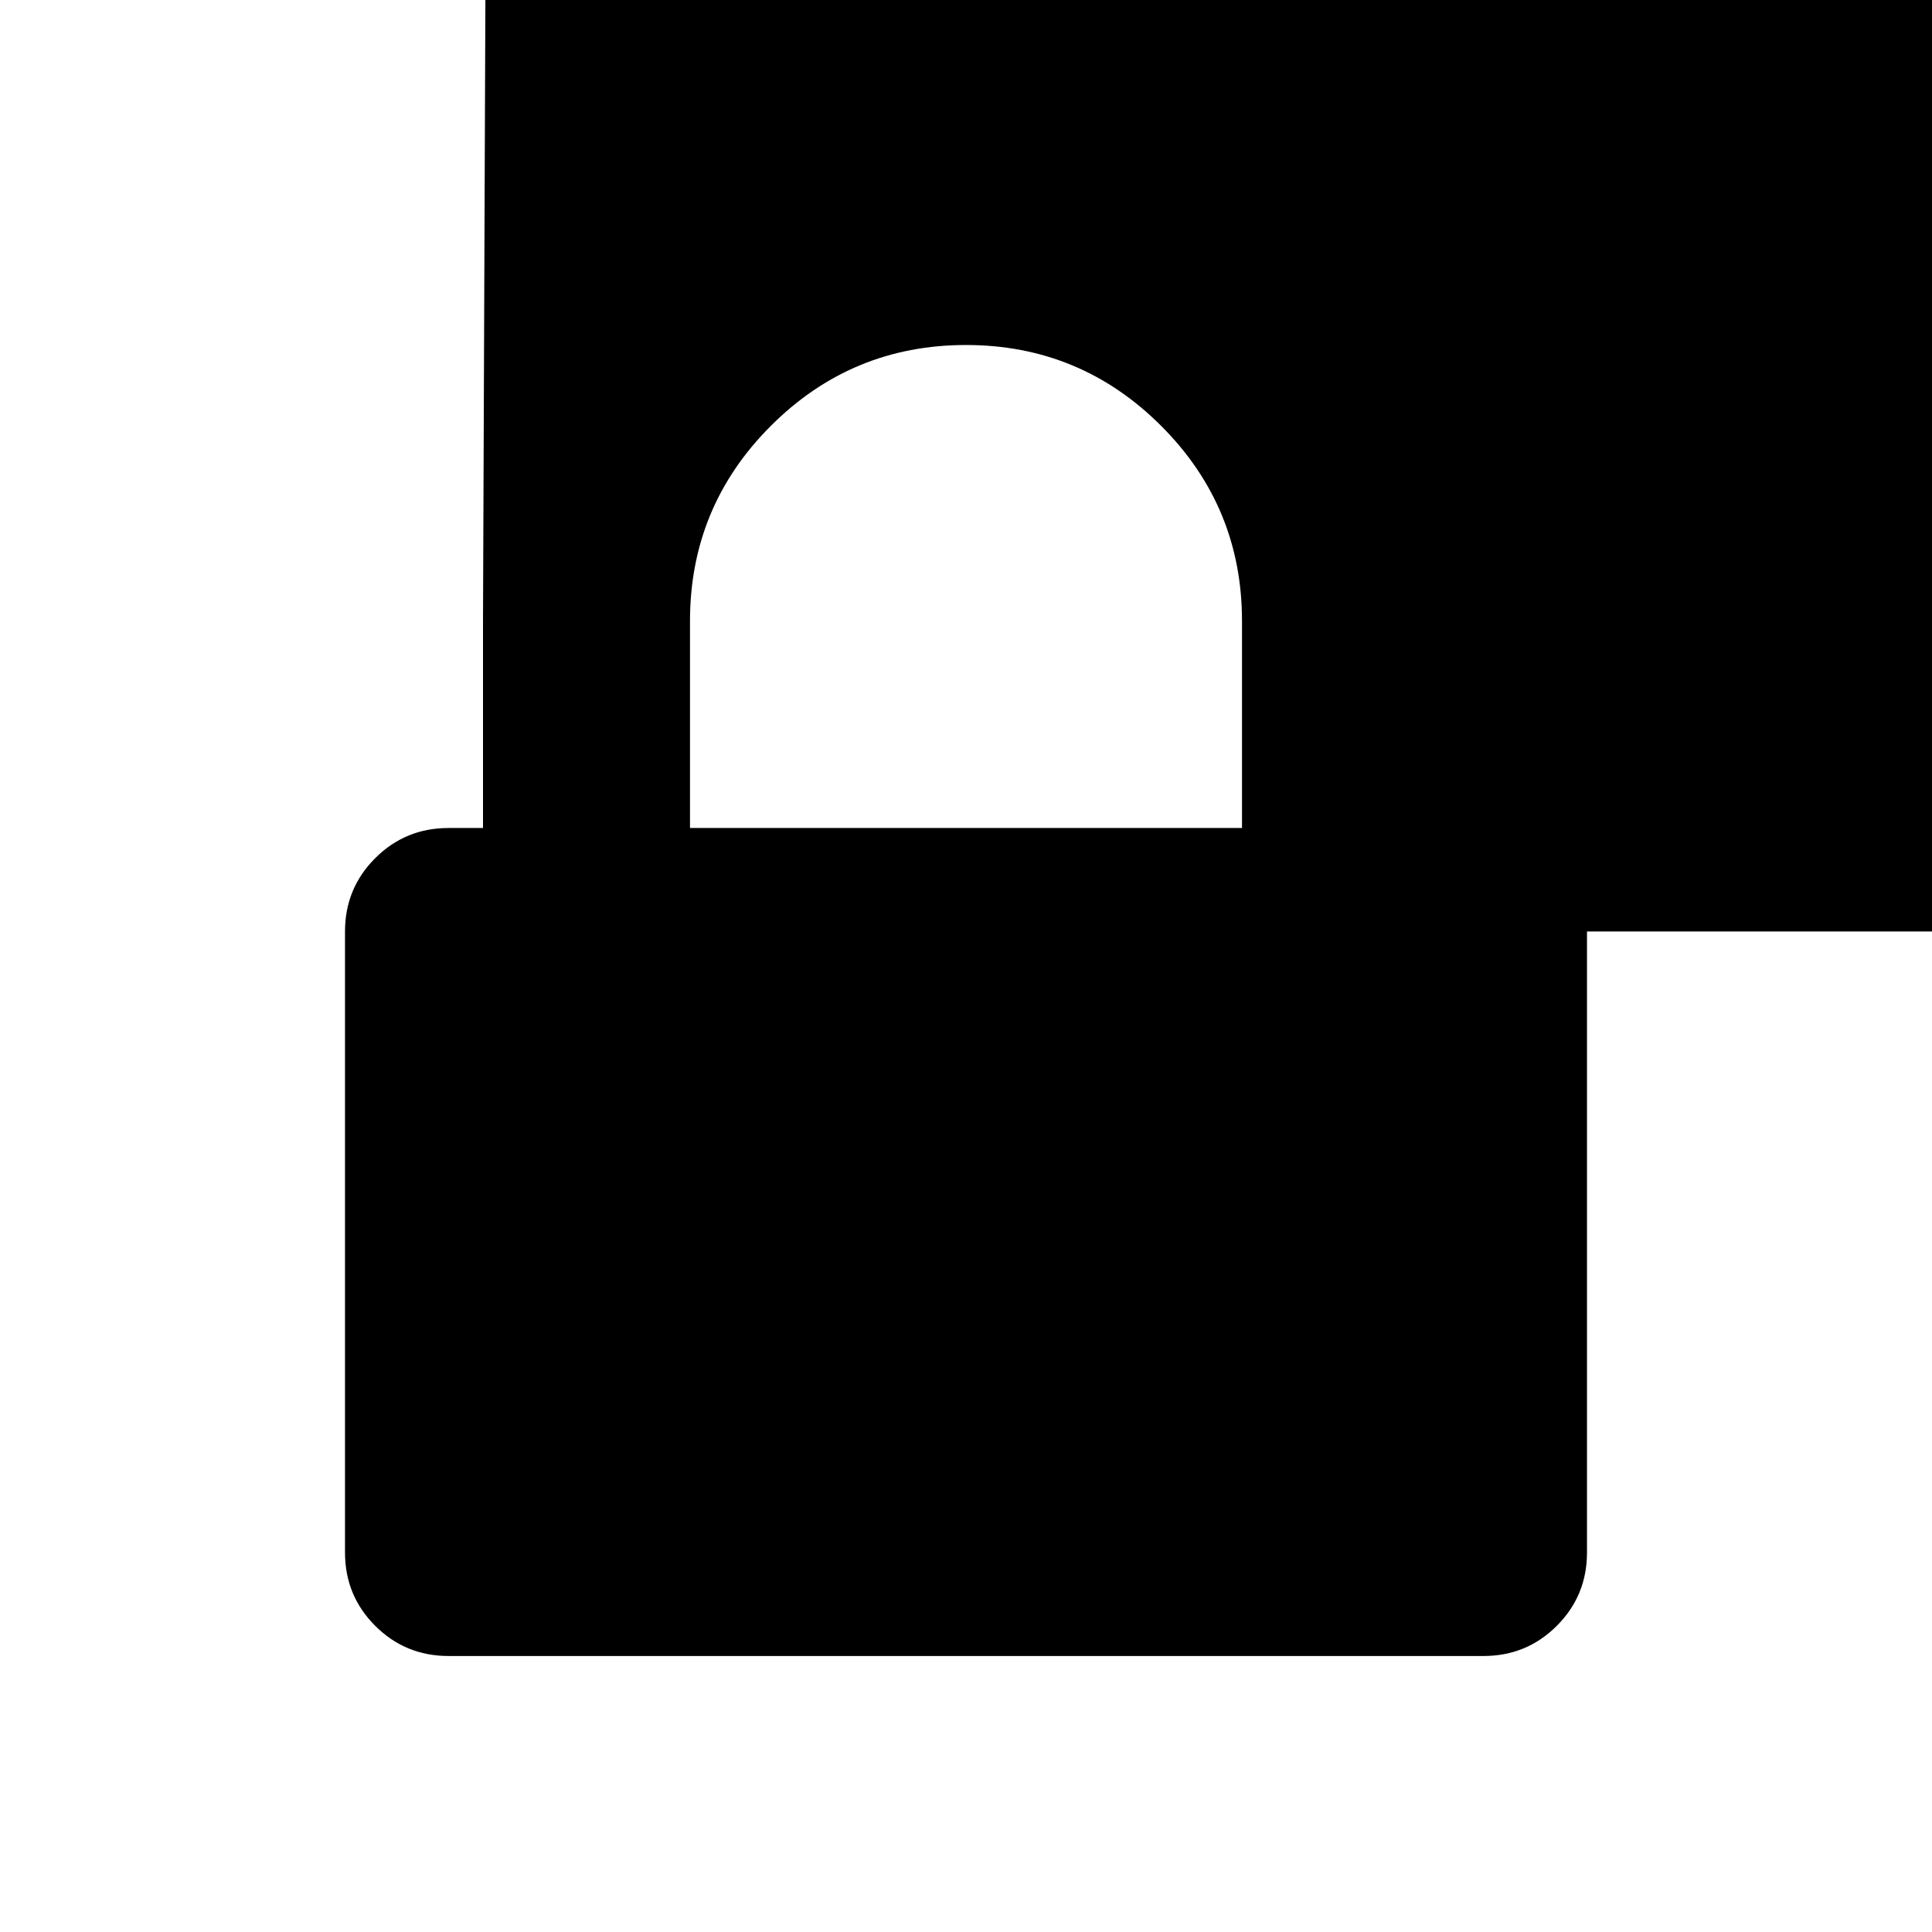
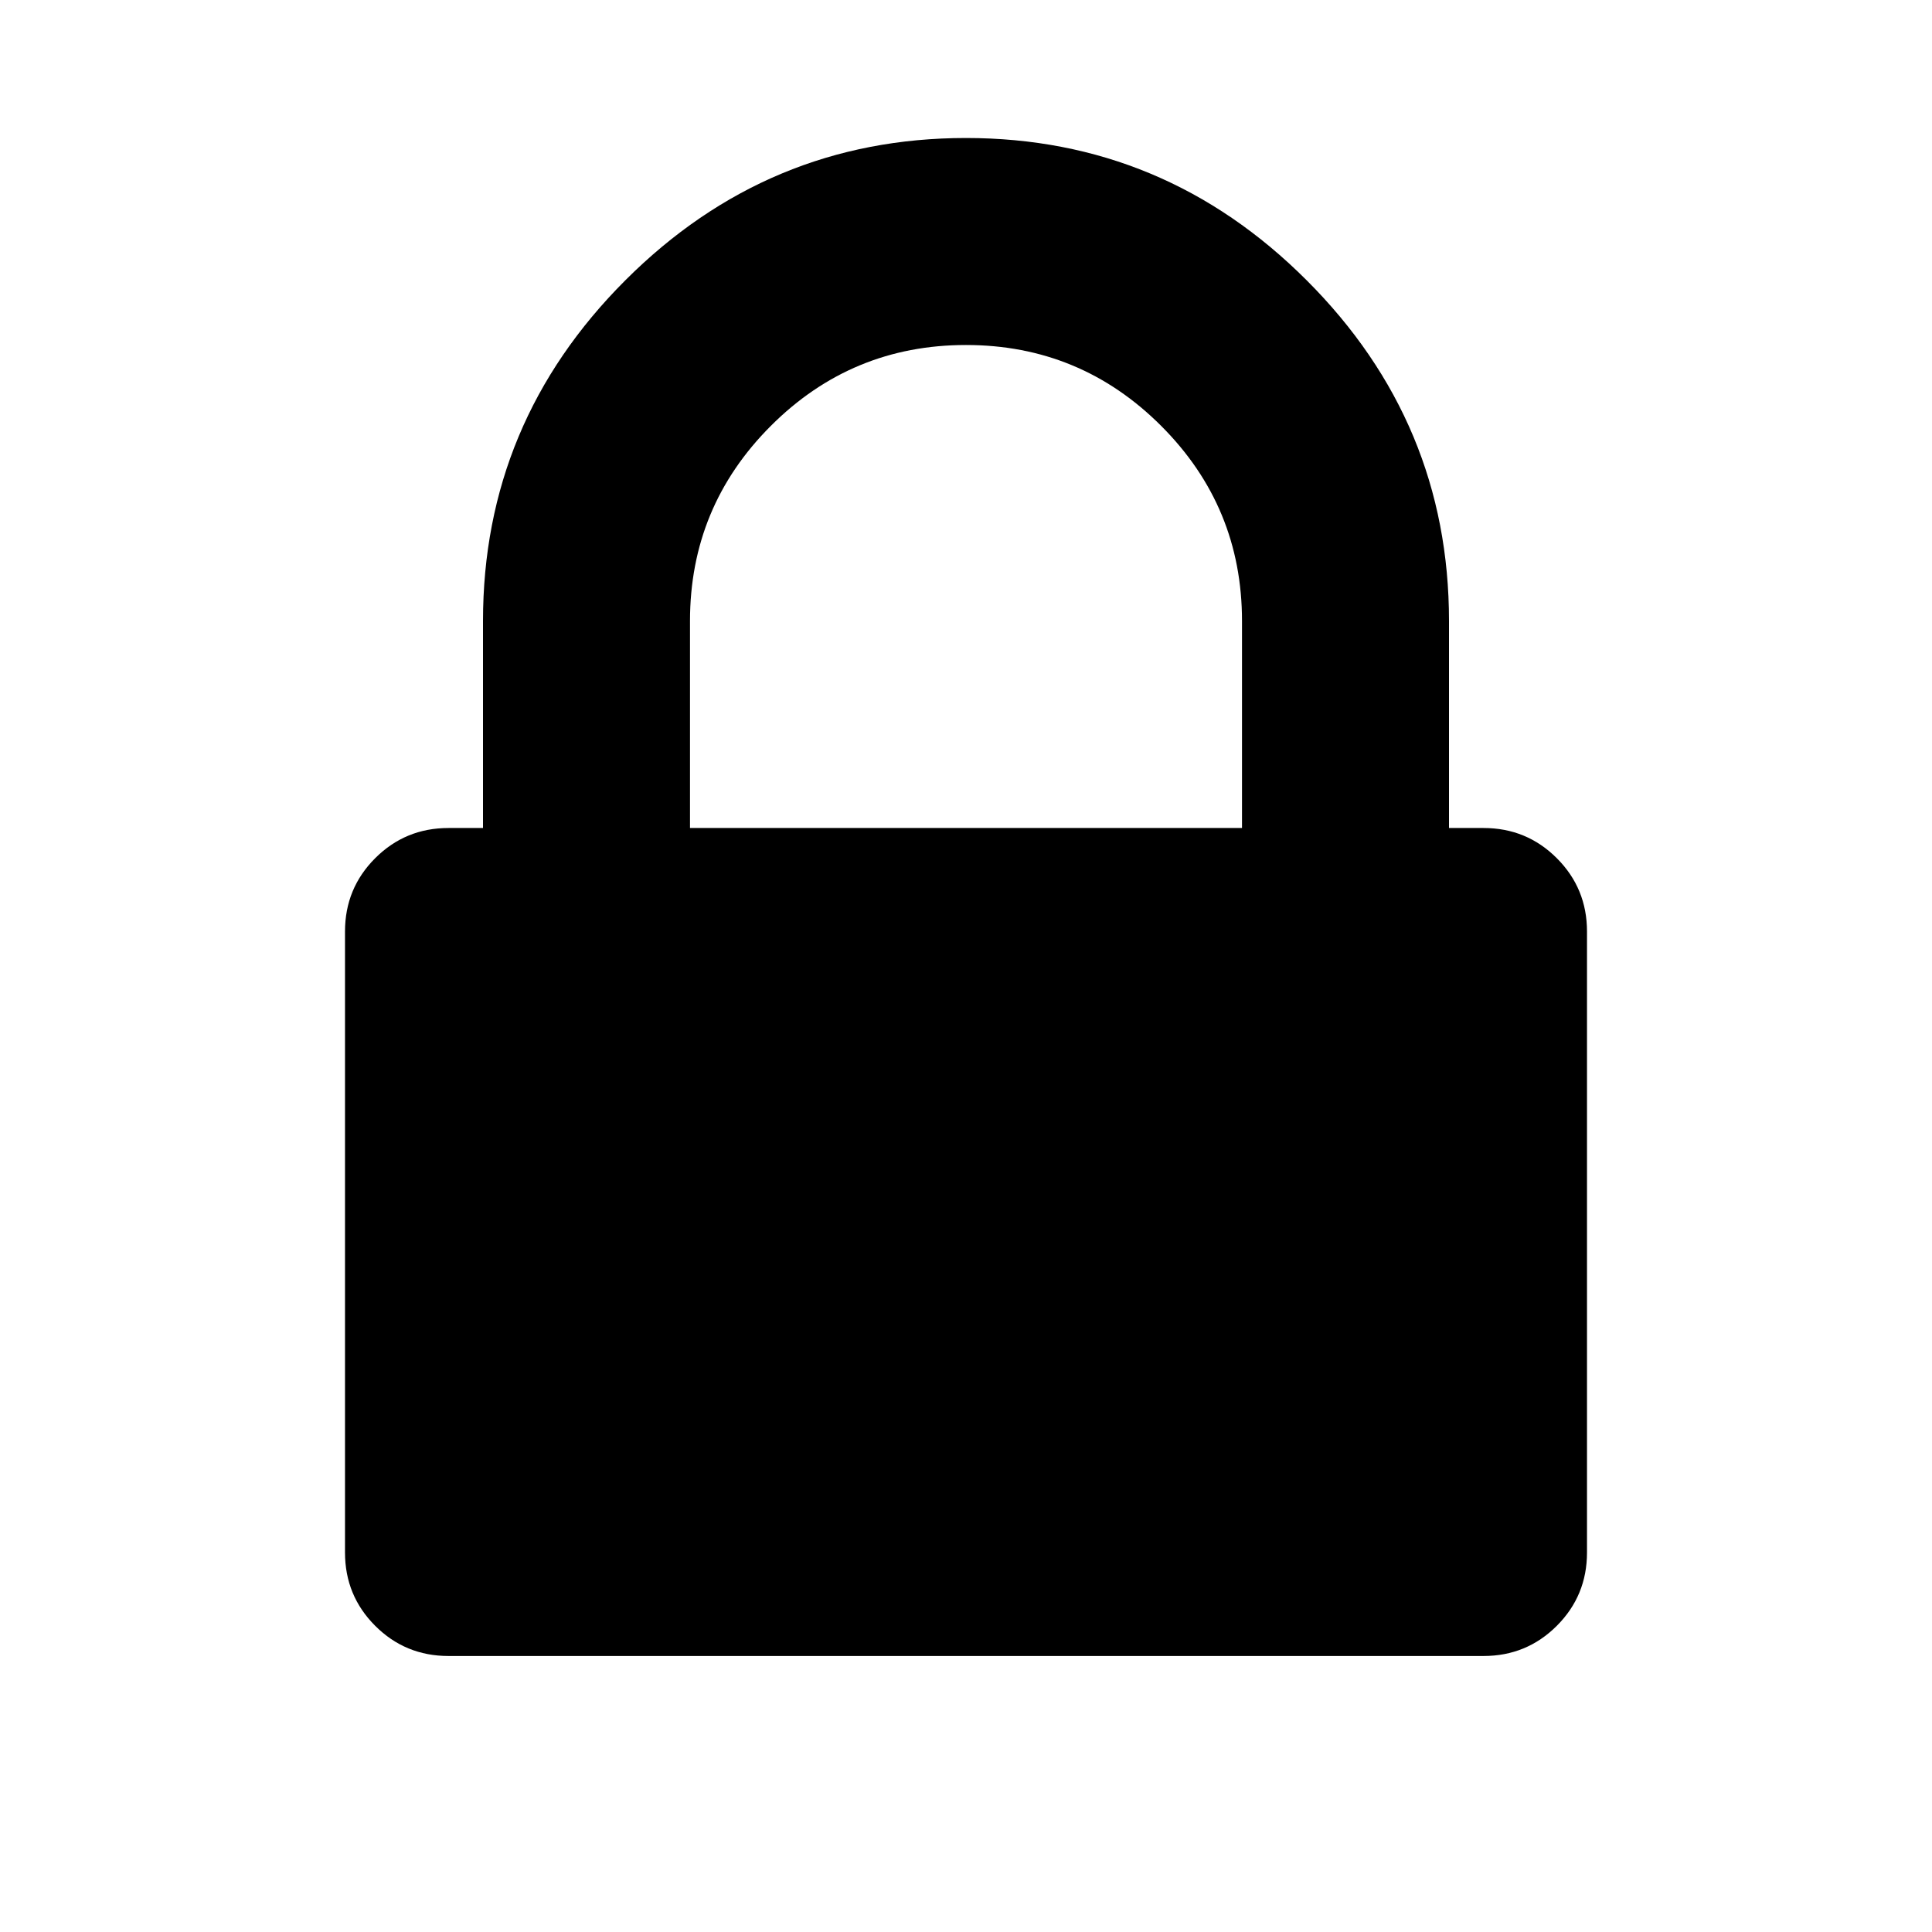
<svg xmlns="http://www.w3.org/2000/svg" width="1792" height="1792" viewBox="0 0 1792 1792">
-   <path d="M640 768h512v-192q0-106-75-181t-181-75-181 75-75 181v192zm832 96v576q0 40-28 68t-68 28h-960q-40 0-68-28t-28-68v-576q0-40 28-68t68-28h32v-192q0-184 132-31792t31792-132 31792 132 132 31792v192h32q40 0 68 28t28 68z" />
+   <path d="M640 768h512v-192q0-106-75-181t-181-75-181 75-75 181v192zm832 96v576q0 40-28 68t-68 28h-960q-40 0-68-28t-28-68v-576q0-40 28-68t68-28h32v-192q0-184 132-316t316-132 316 132 132 316v192h32q40 0 68 28t28 68z" />
</svg>
